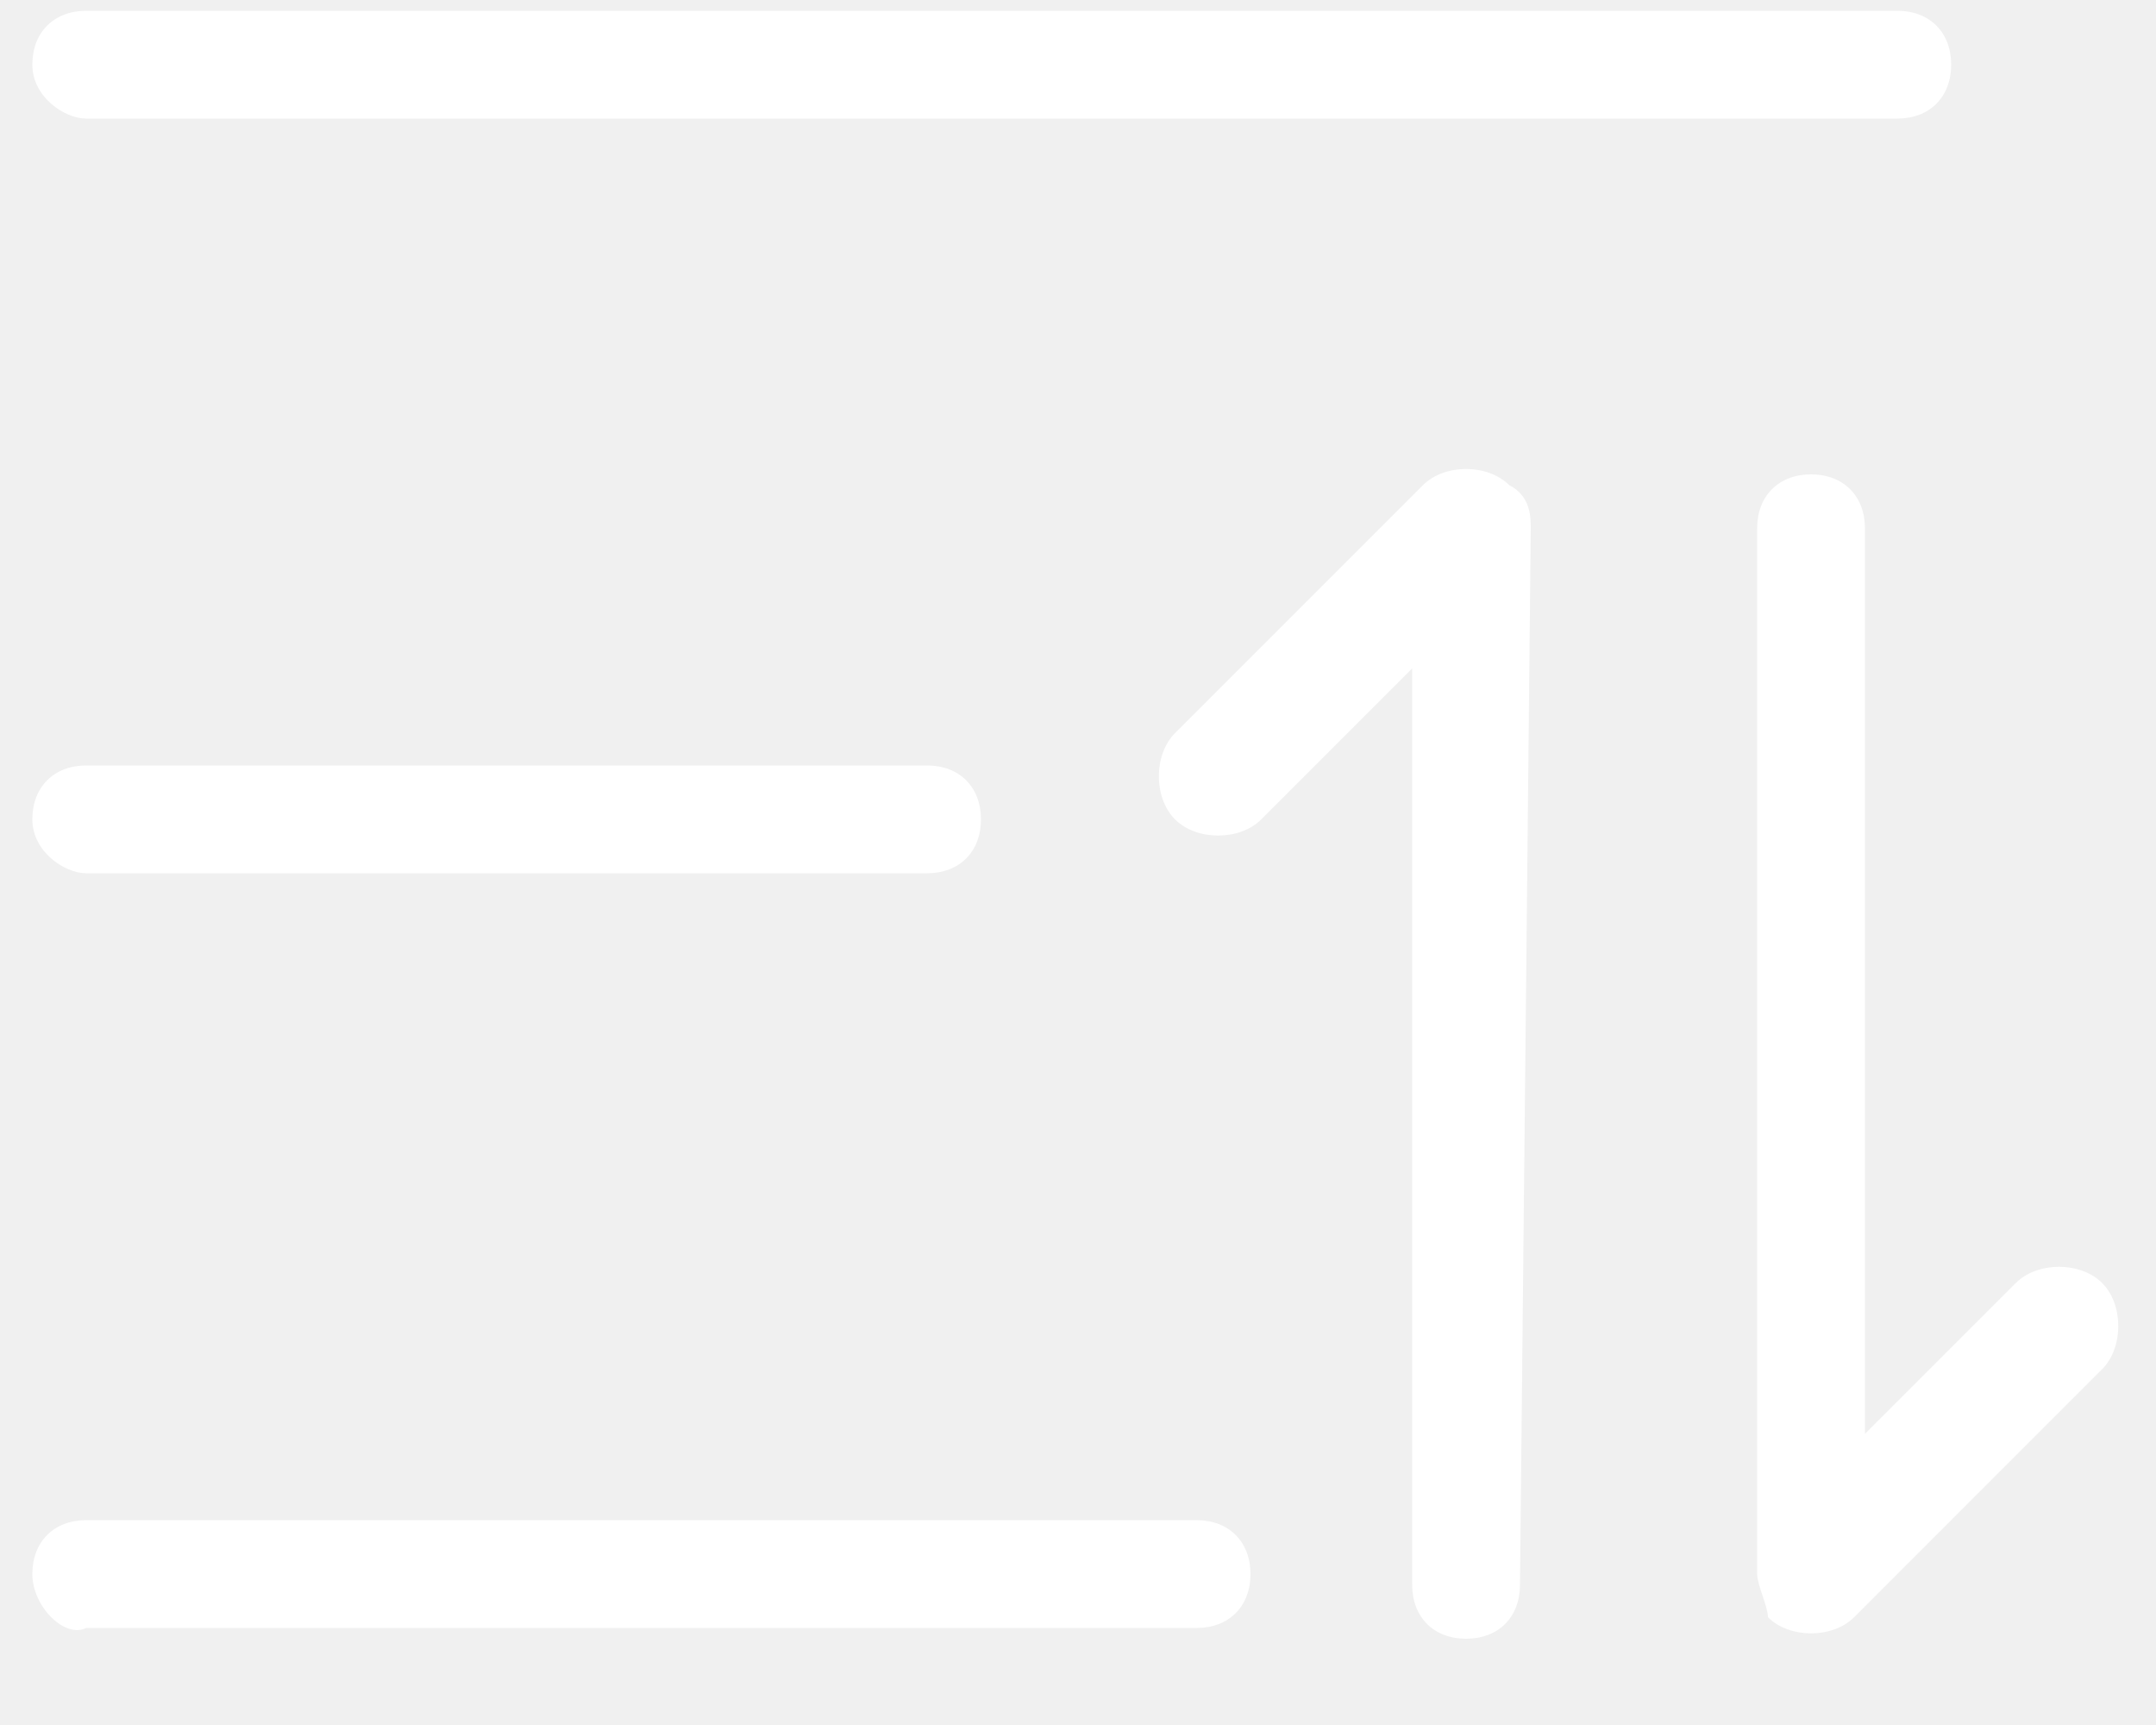
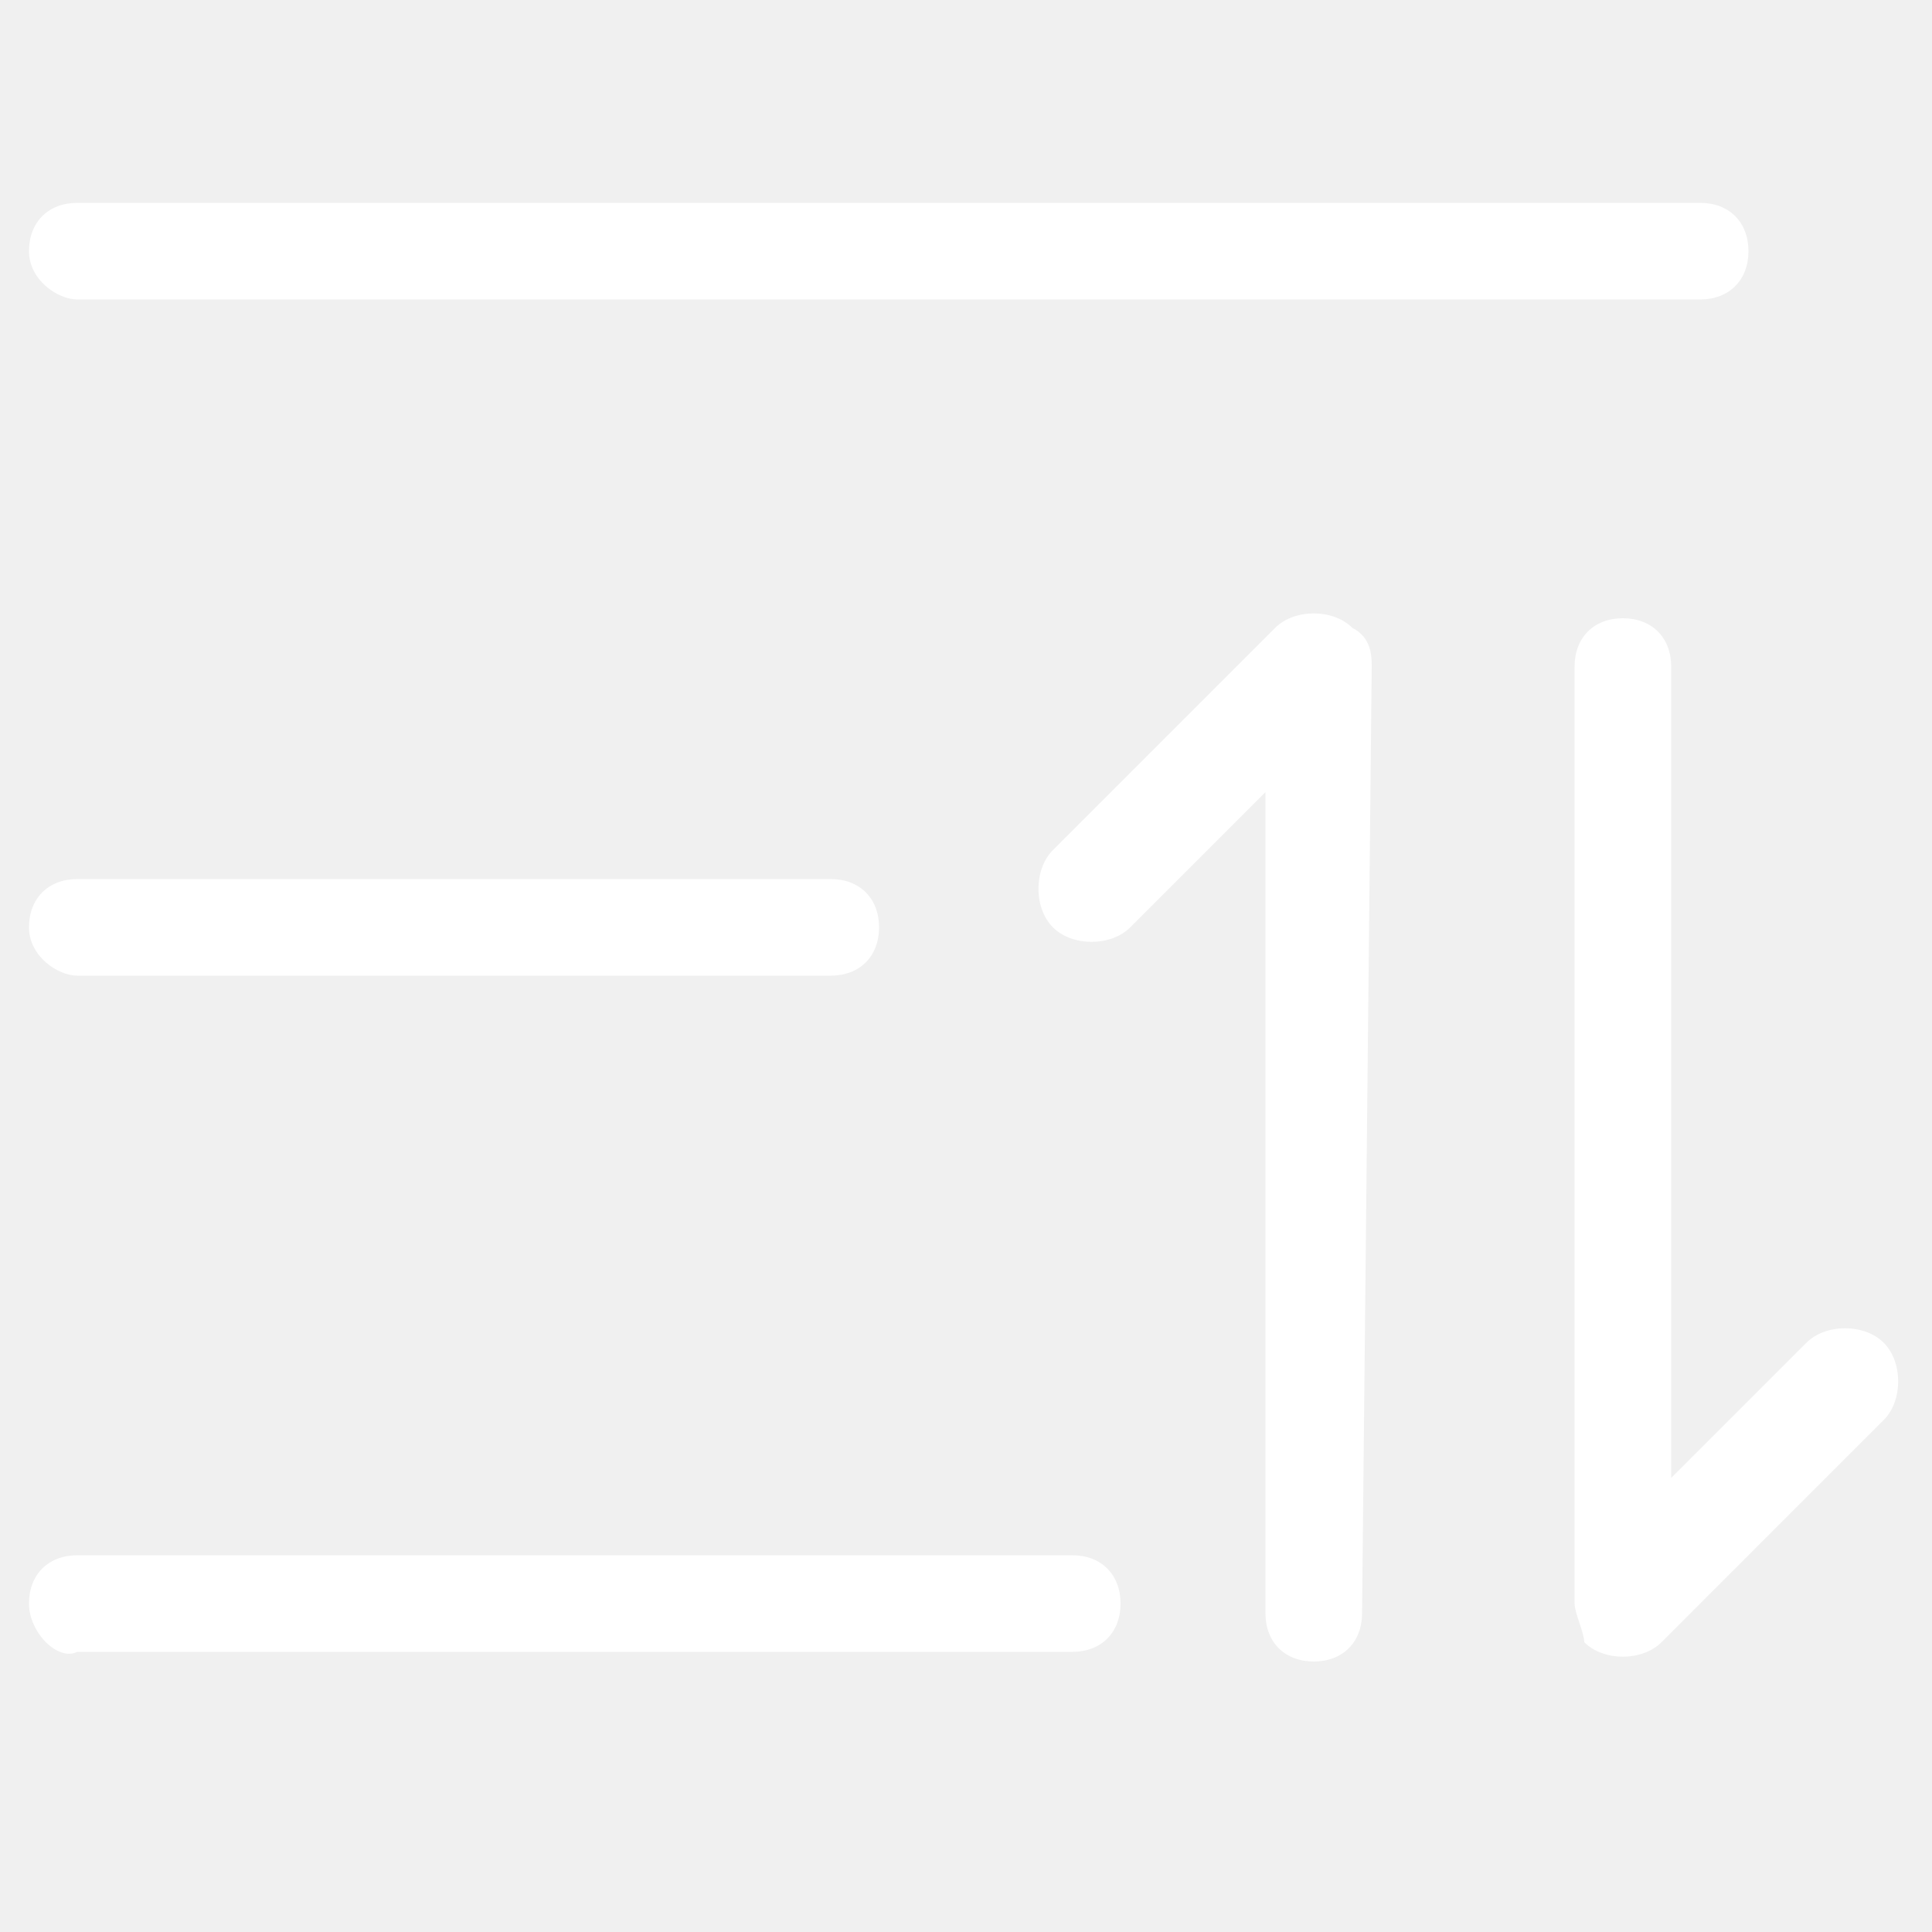
- <svg xmlns="http://www.w3.org/2000/svg" t="1605776402839" class="icon" viewBox="0 0 1280 1024" version="1.1" p-id="4241" width="160" height="128">
+ <svg xmlns="http://www.w3.org/2000/svg" t="1605776402839" class="icon" viewBox="0 0 1280 1024" version="1.1" p-id="4241" width="14" height="14">
  <defs>
    <style type="text/css" />
  </defs>
  <path d="M908.8 313.6c0-6.4 0-19.2-12.8-25.6-12.8-12.8-38.4-12.8-51.2 0L697.6 435.2c-12.8 12.8-12.8 38.4 0 51.2 12.8 12.8 38.4 12.8 51.2 0l89.6-89.6v544c0 19.2 12.8 32 32 32s32-12.8 32-32l6.4-627.2z m134.4 620.8V313.6c0-19.2 12.8-32 32-32s32 12.8 32 32v537.6l89.6-89.6c12.8-12.8 38.4-12.8 51.2 0 12.8 12.8 12.8 38.4 0 51.2L1100.8 960c-12.8 12.8-38.4 12.8-51.2 0 0-6.4-6.4-19.2-6.4-25.6z m-1024-896c0-19.2 12.8-32 32-32h1075.2c19.2 0 32 12.8 32 32s-12.8 32-32 32H51.2c-12.8 0-32-12.8-32-32z m0 448c0-19.2 12.8-32 32-32h499.2c19.2 0 32 12.8 32 32s-12.8 32-32 32H51.2c-12.8 0-32-12.8-32-32z m0 448c0-19.2 12.8-32 32-32h659.2c19.2 0 32 12.8 32 32s-12.8 32-32 32H51.2c-12.8 6.4-32-12.8-32-32z" p-id="4242" fill="#ffffff" />
</svg>
